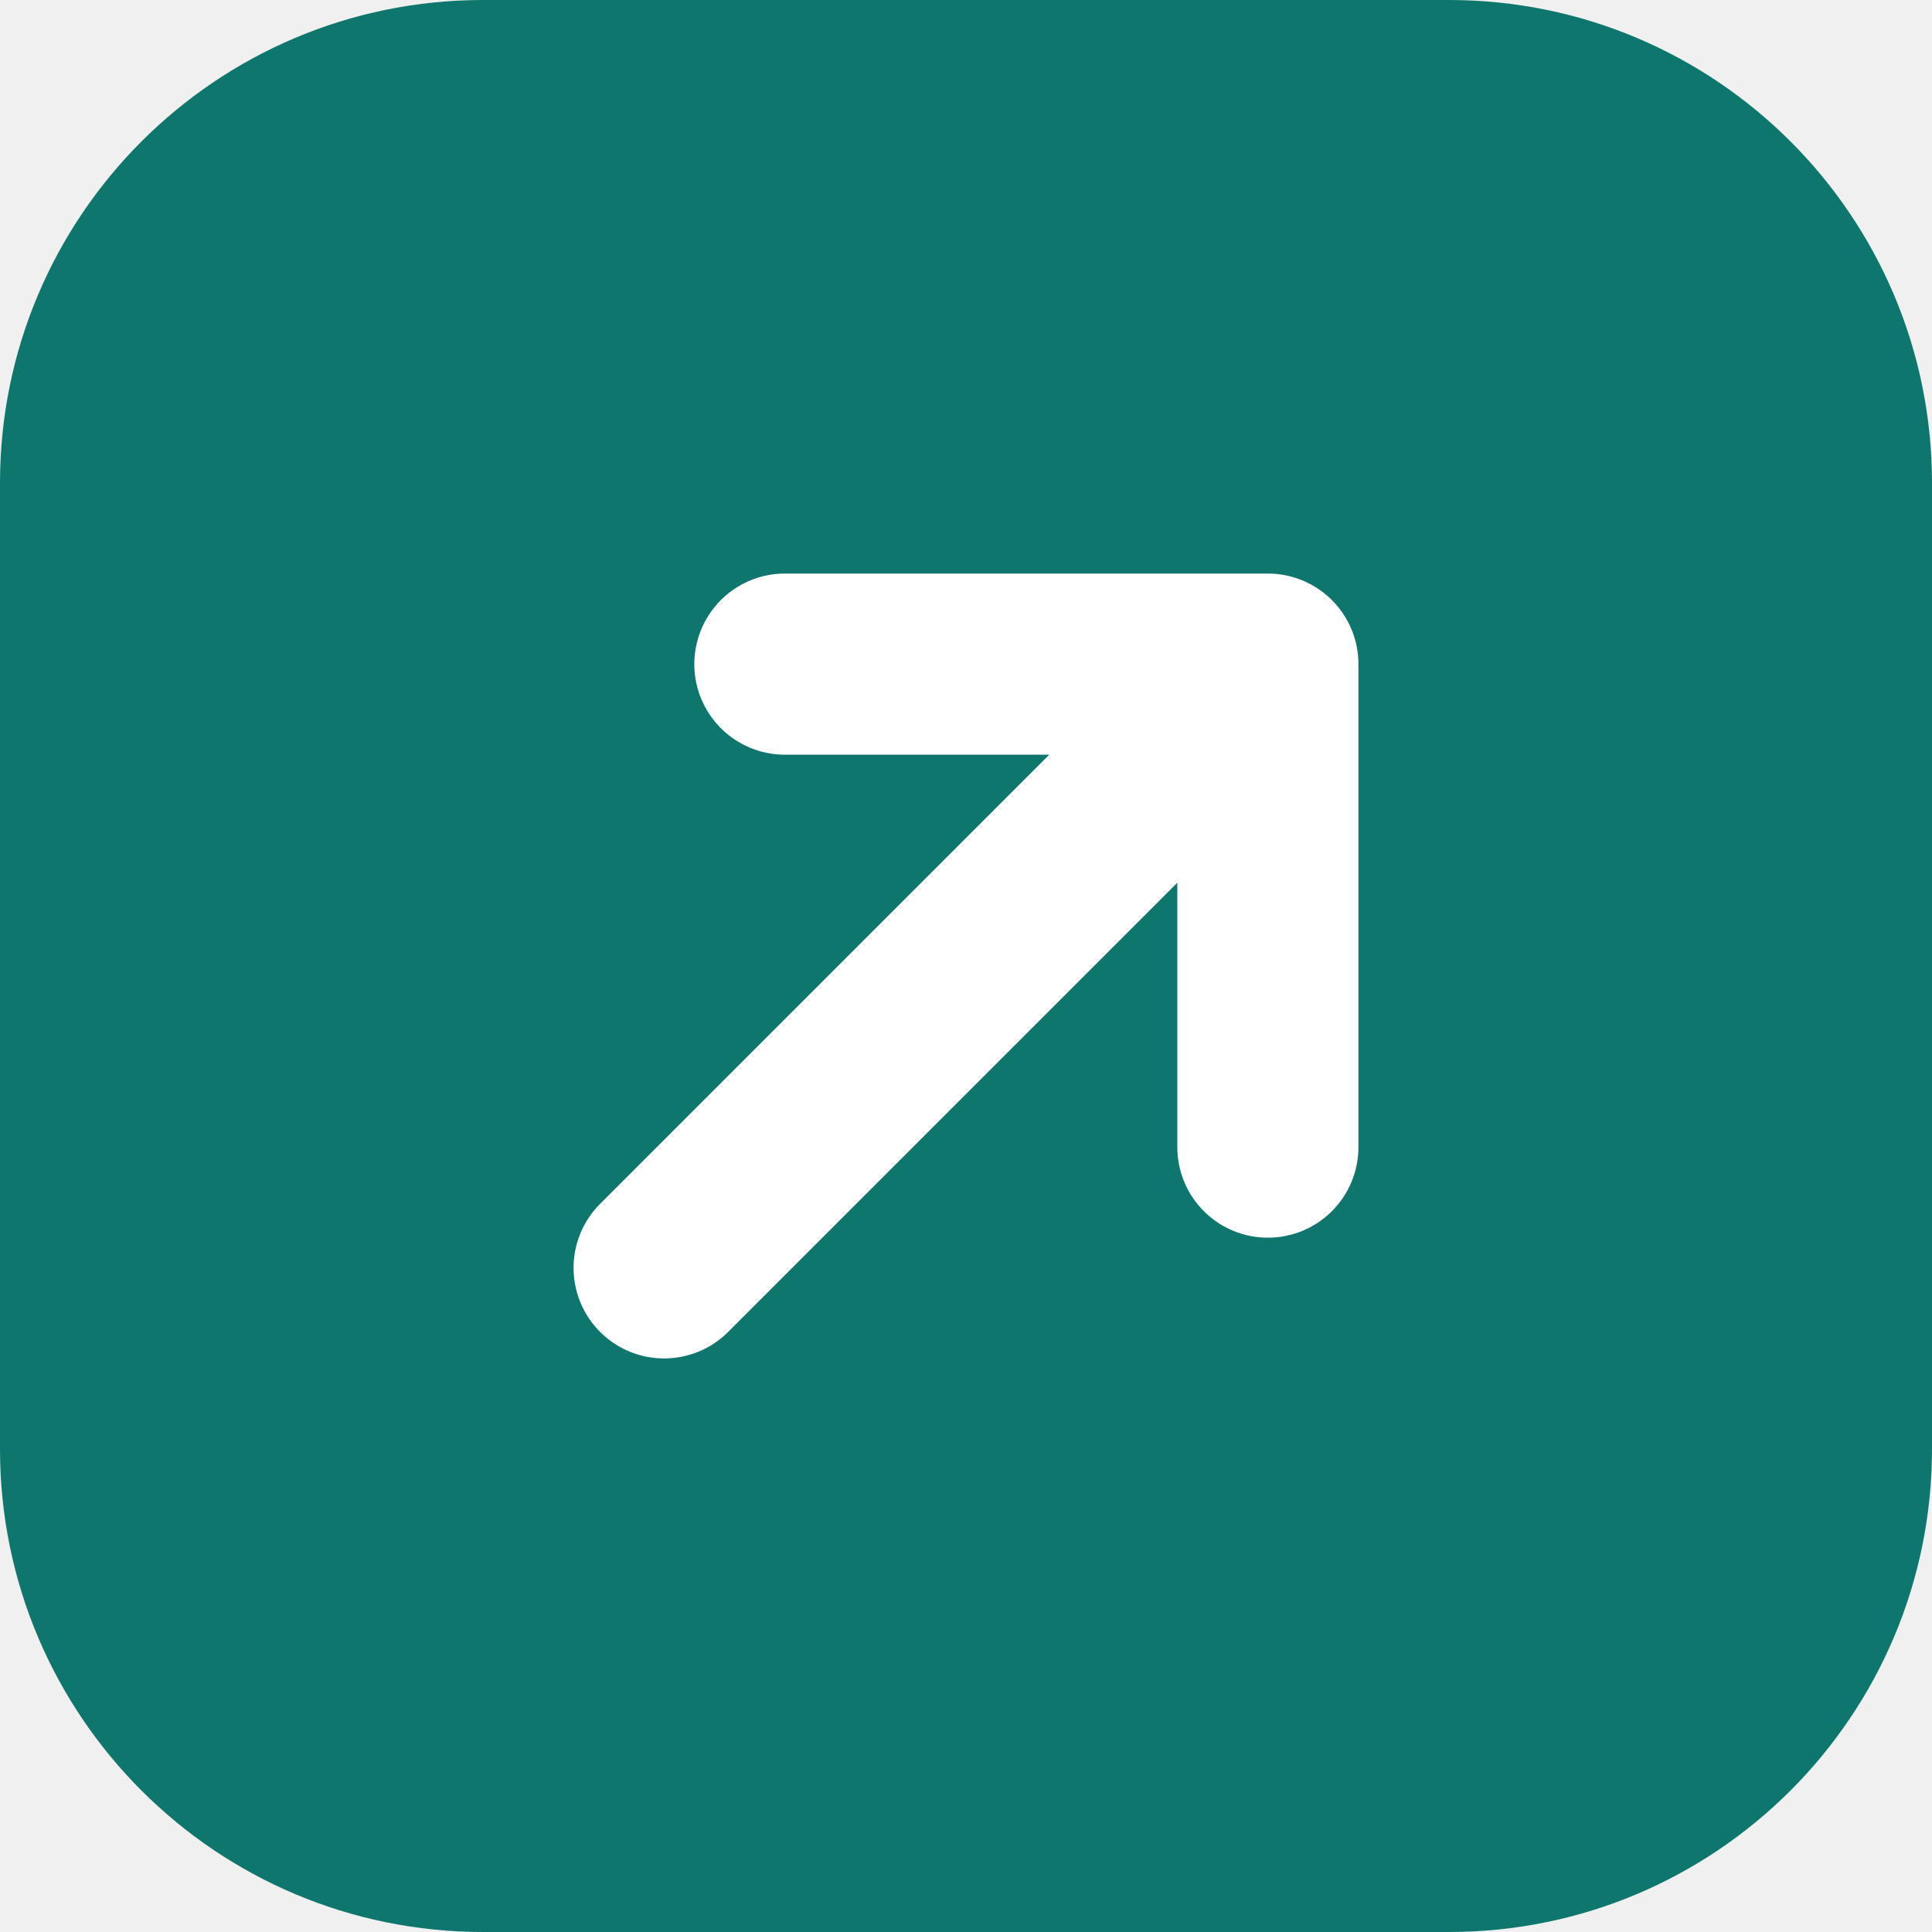
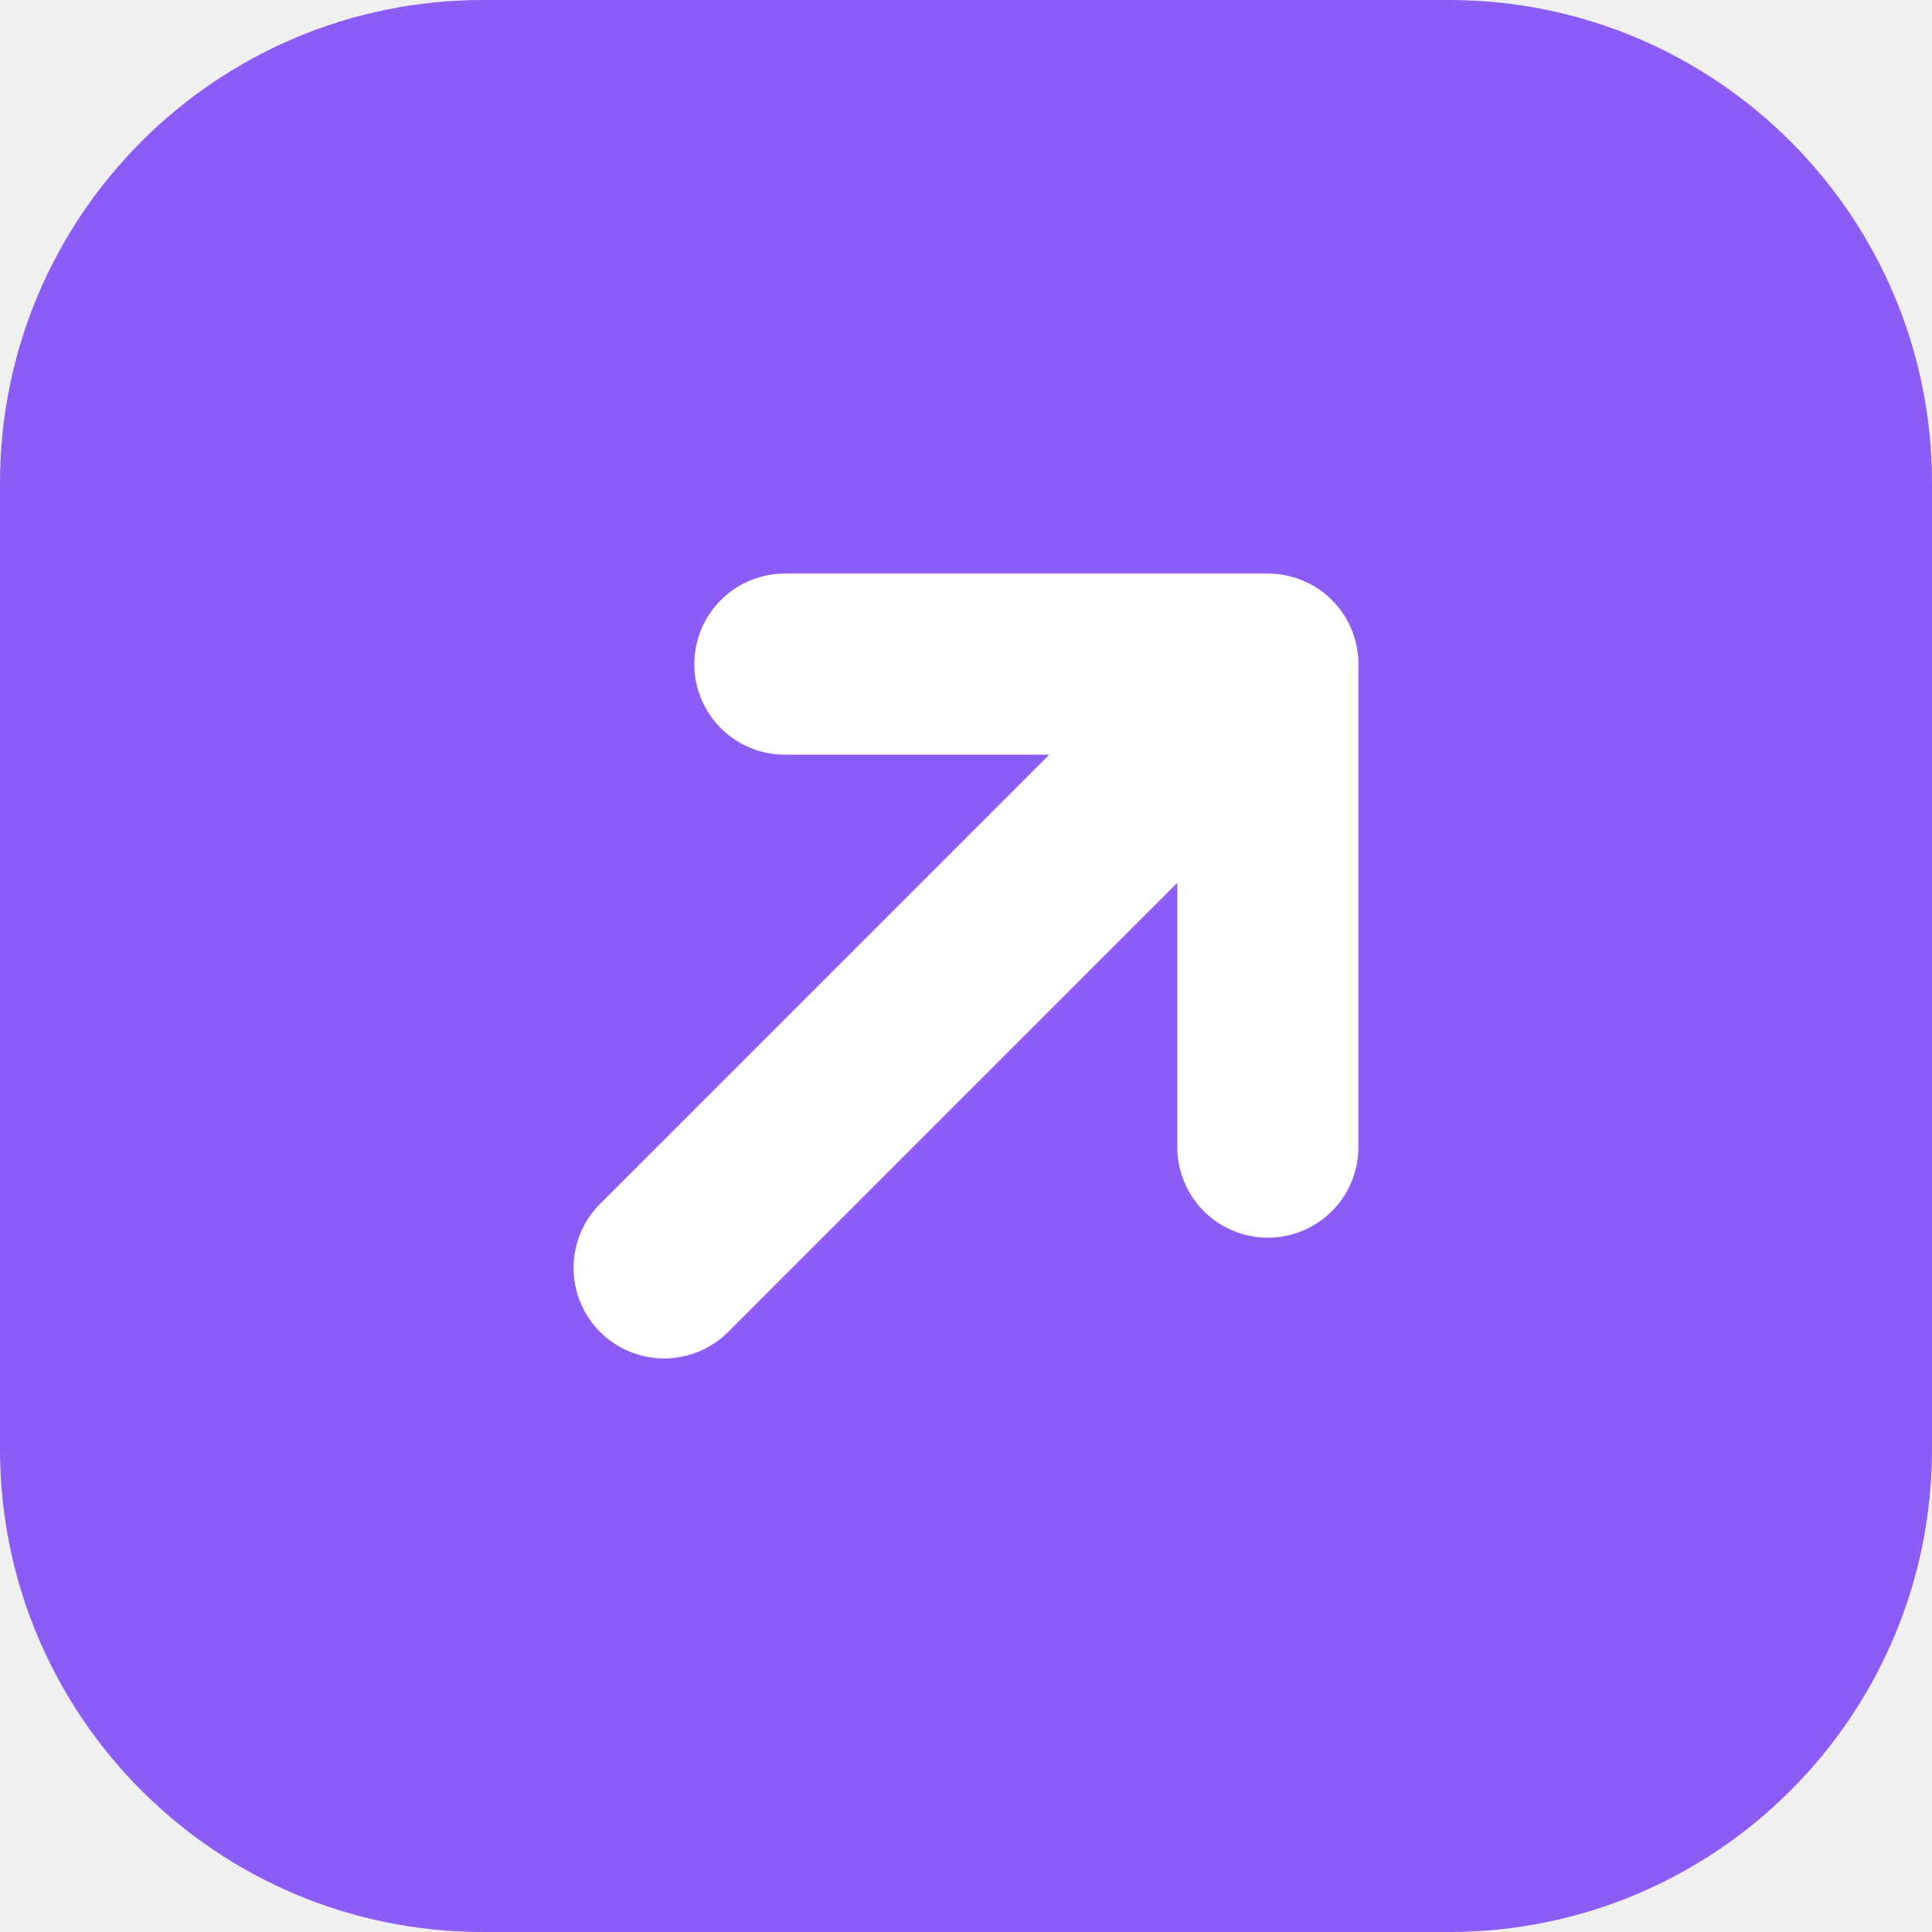
<svg xmlns="http://www.w3.org/2000/svg" viewBox="0 0 32 32">
-   <rect width="32" height="32" rx="8" fill="#0f766e" />
+   <rect width="32" height="32" rx="8" fill="#8b5cf6" />
  <path d="M11 21 21 11M13 11h8v8" fill="none" stroke="#fff" stroke-width="3" stroke-linecap="round" stroke-linejoin="round" />
</svg>
